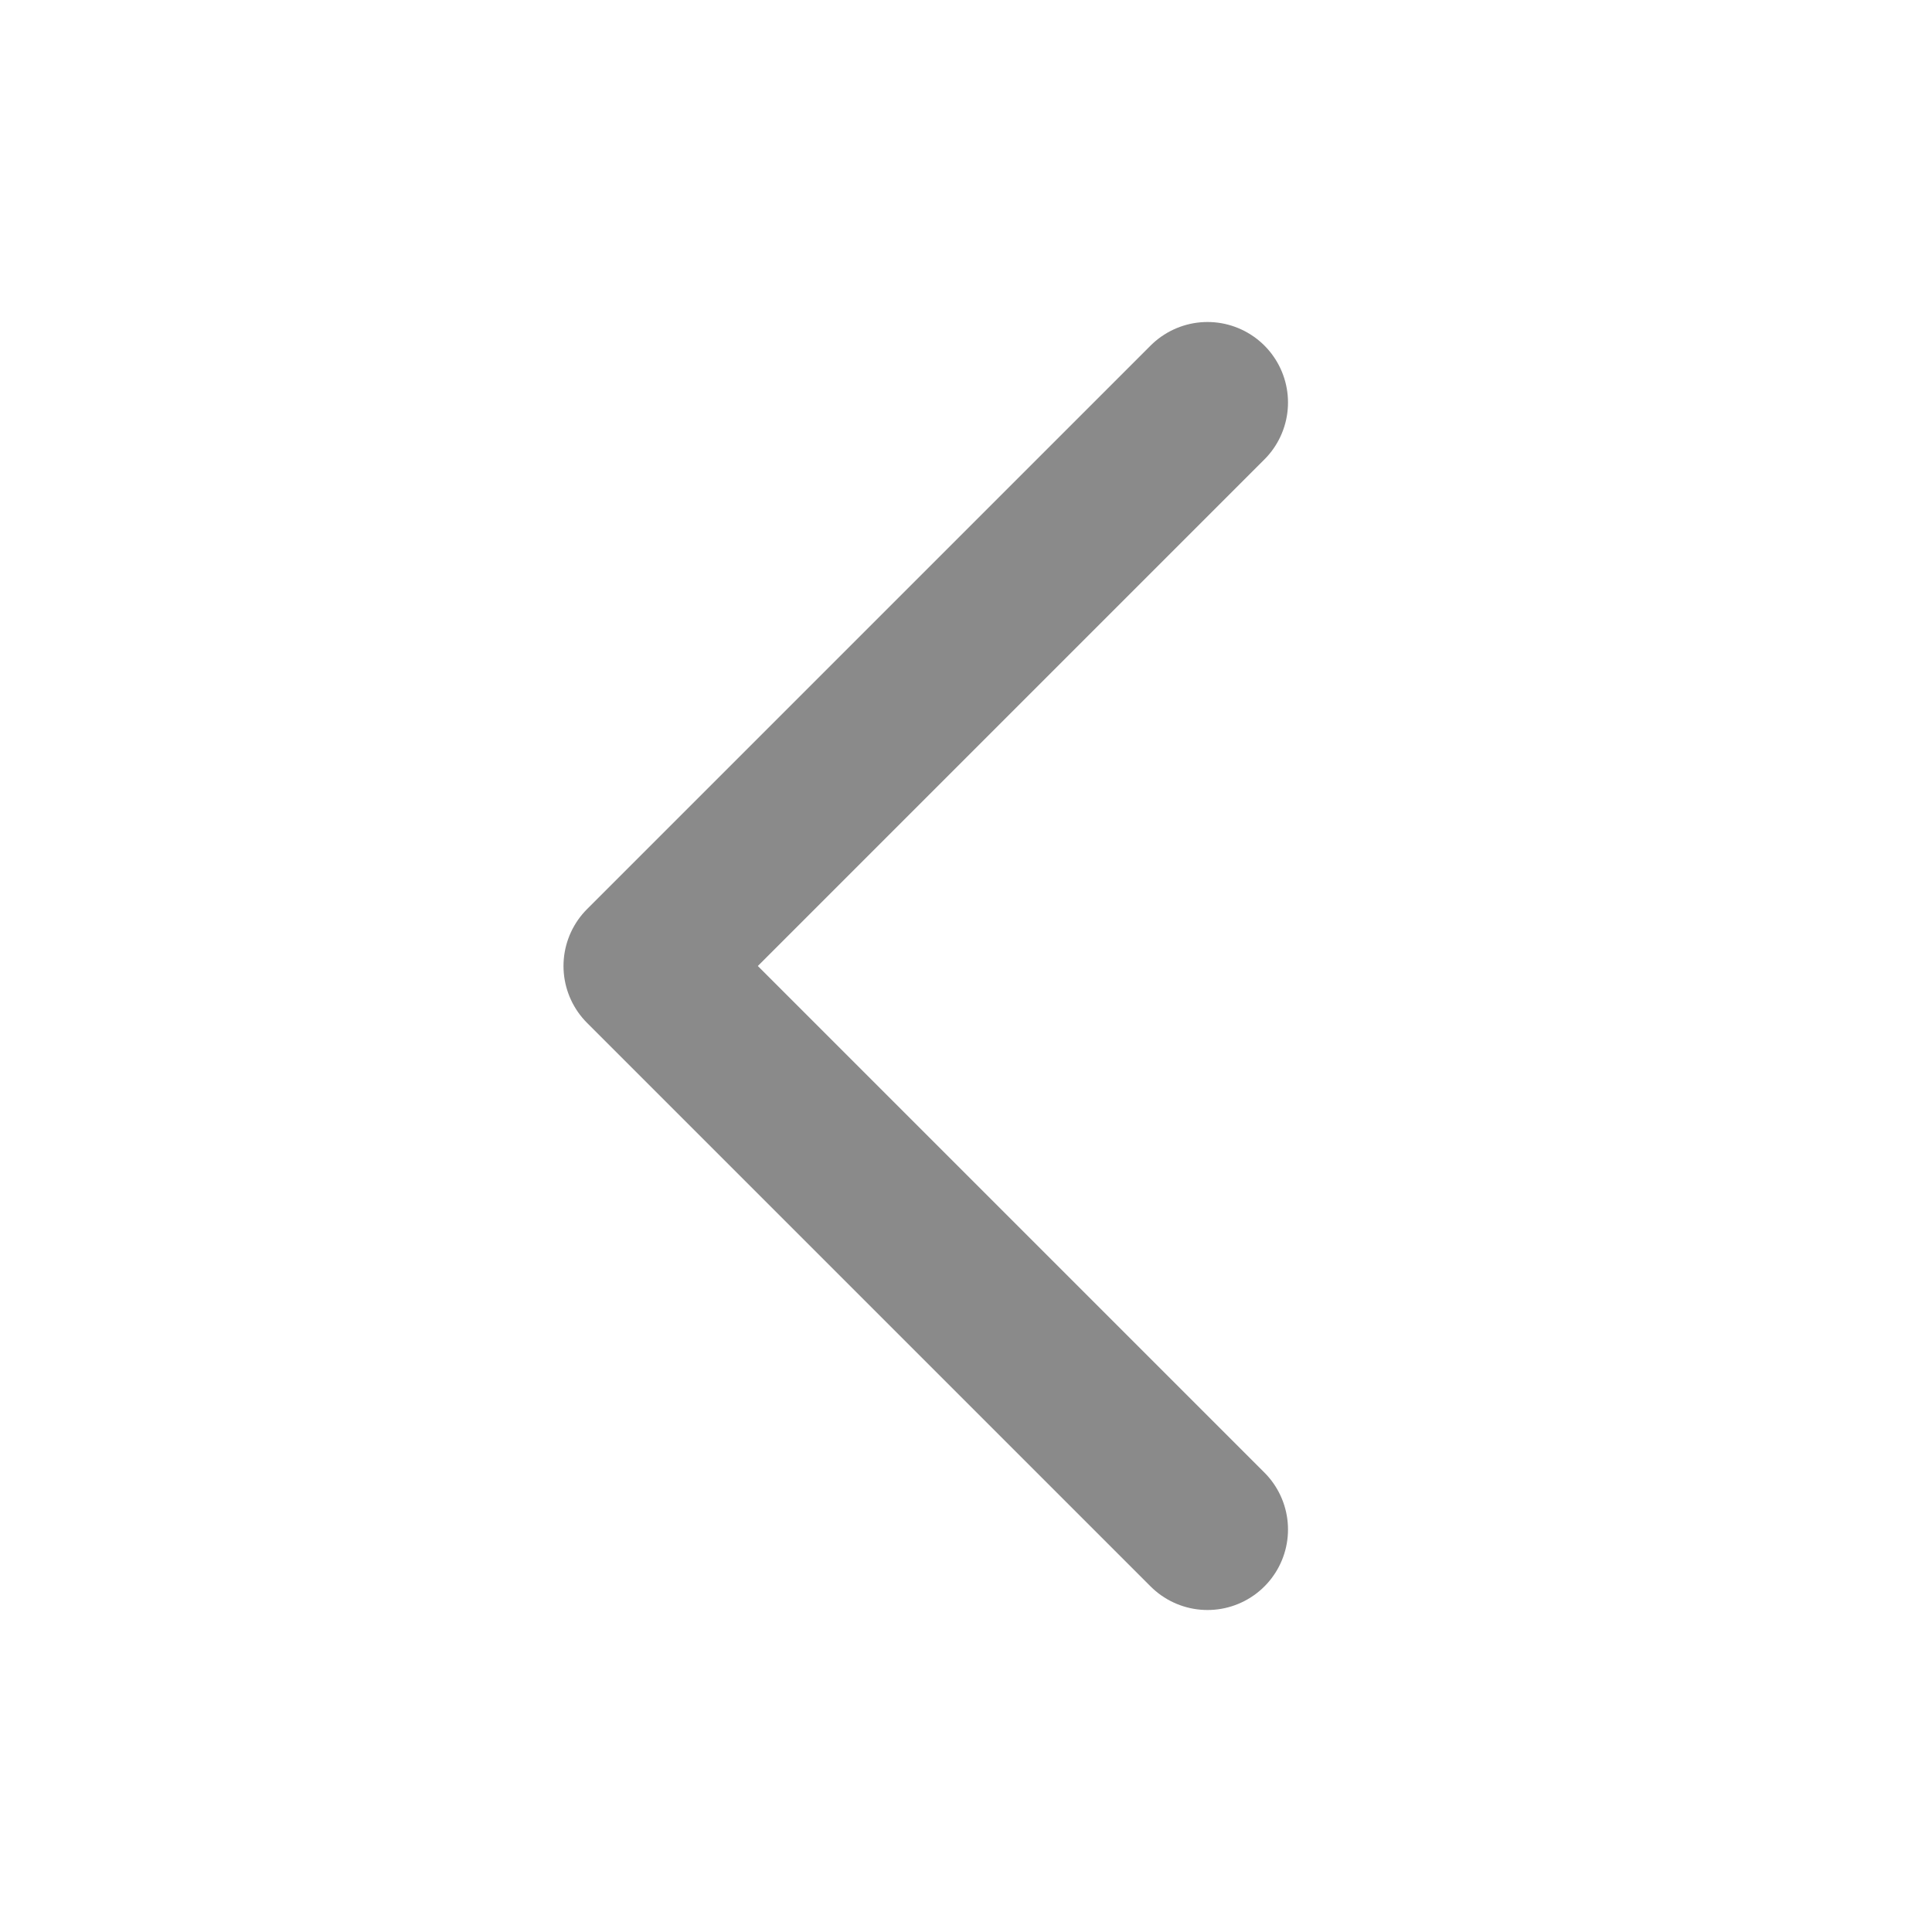
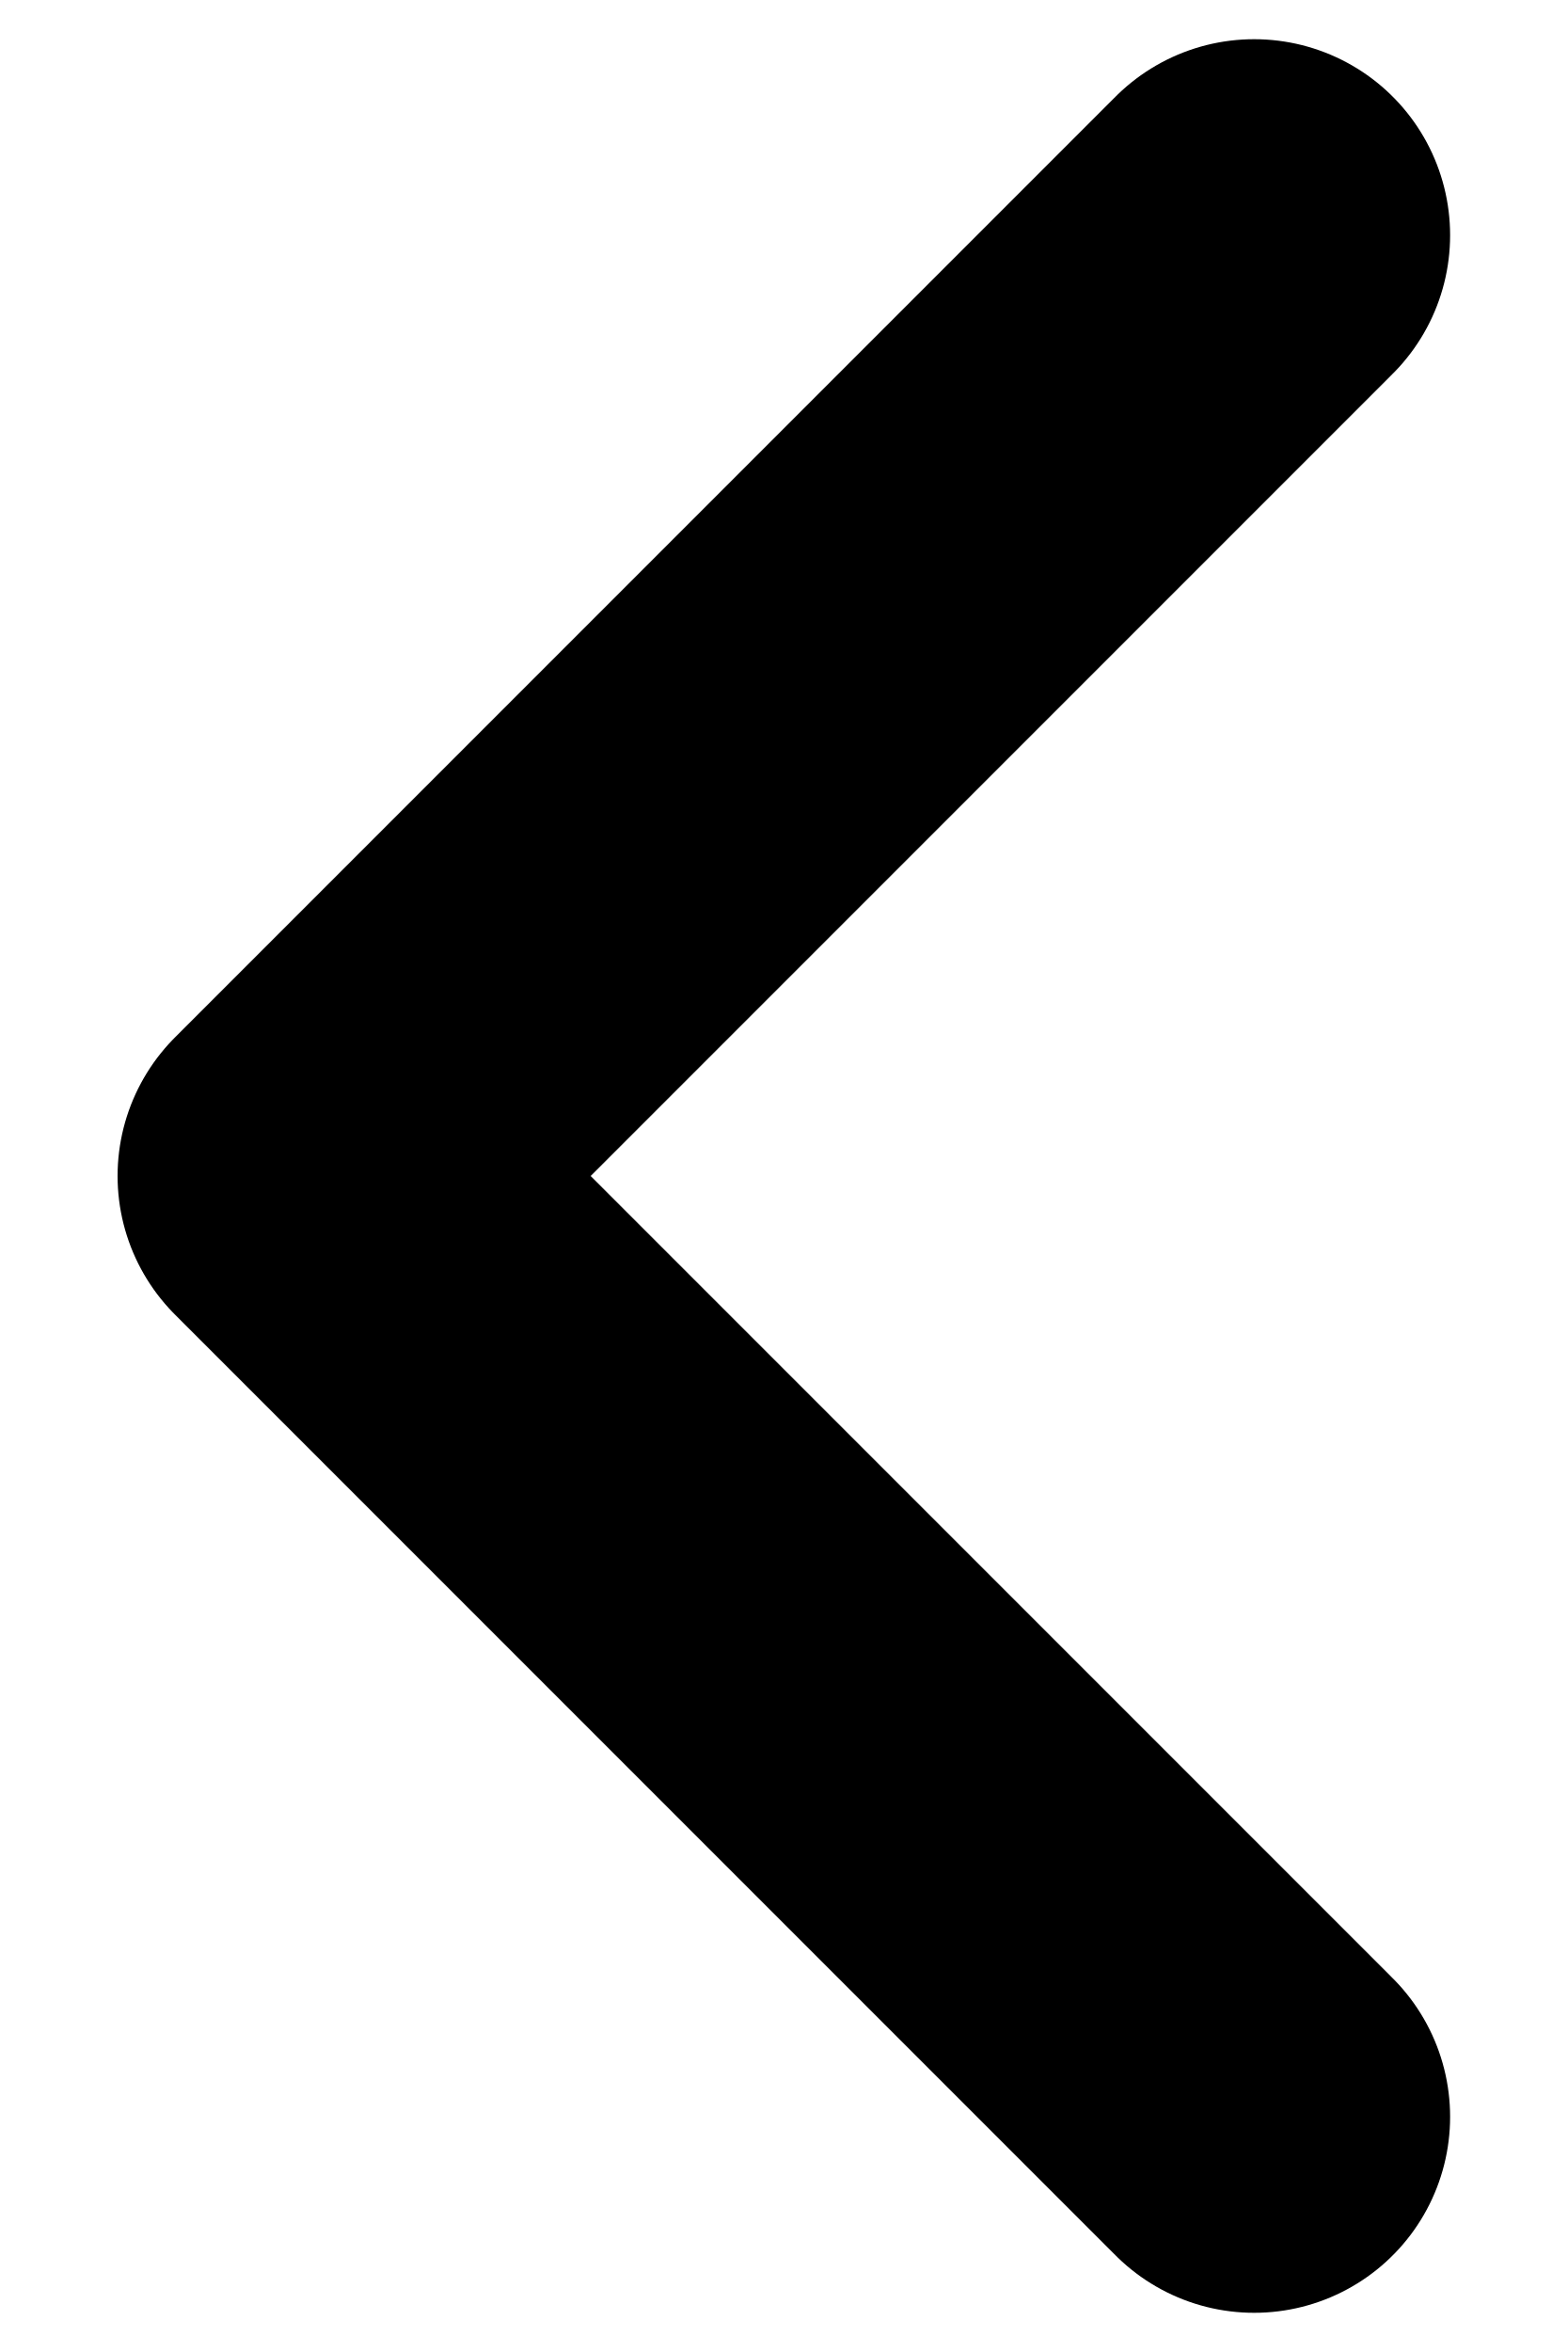
- <svg xmlns="http://www.w3.org/2000/svg" width="24" height="24" viewBox="0 0 24 24" fill="none">
-   <path d="M15 5L8 12L15 19" stroke="#8A8A8A" stroke-width="2" stroke-linecap="round" stroke-linejoin="round" />
+ <svg xmlns="http://www.w3.org/2000/svg" width="8" height="12" viewBox="0 0 8 12" fill="none">
+   <path d="M6.4 10.8L1.6 6L6.4 1.2" stroke="black" stroke-width="2" stroke-linecap="round" stroke-linejoin="round" />
</svg>
